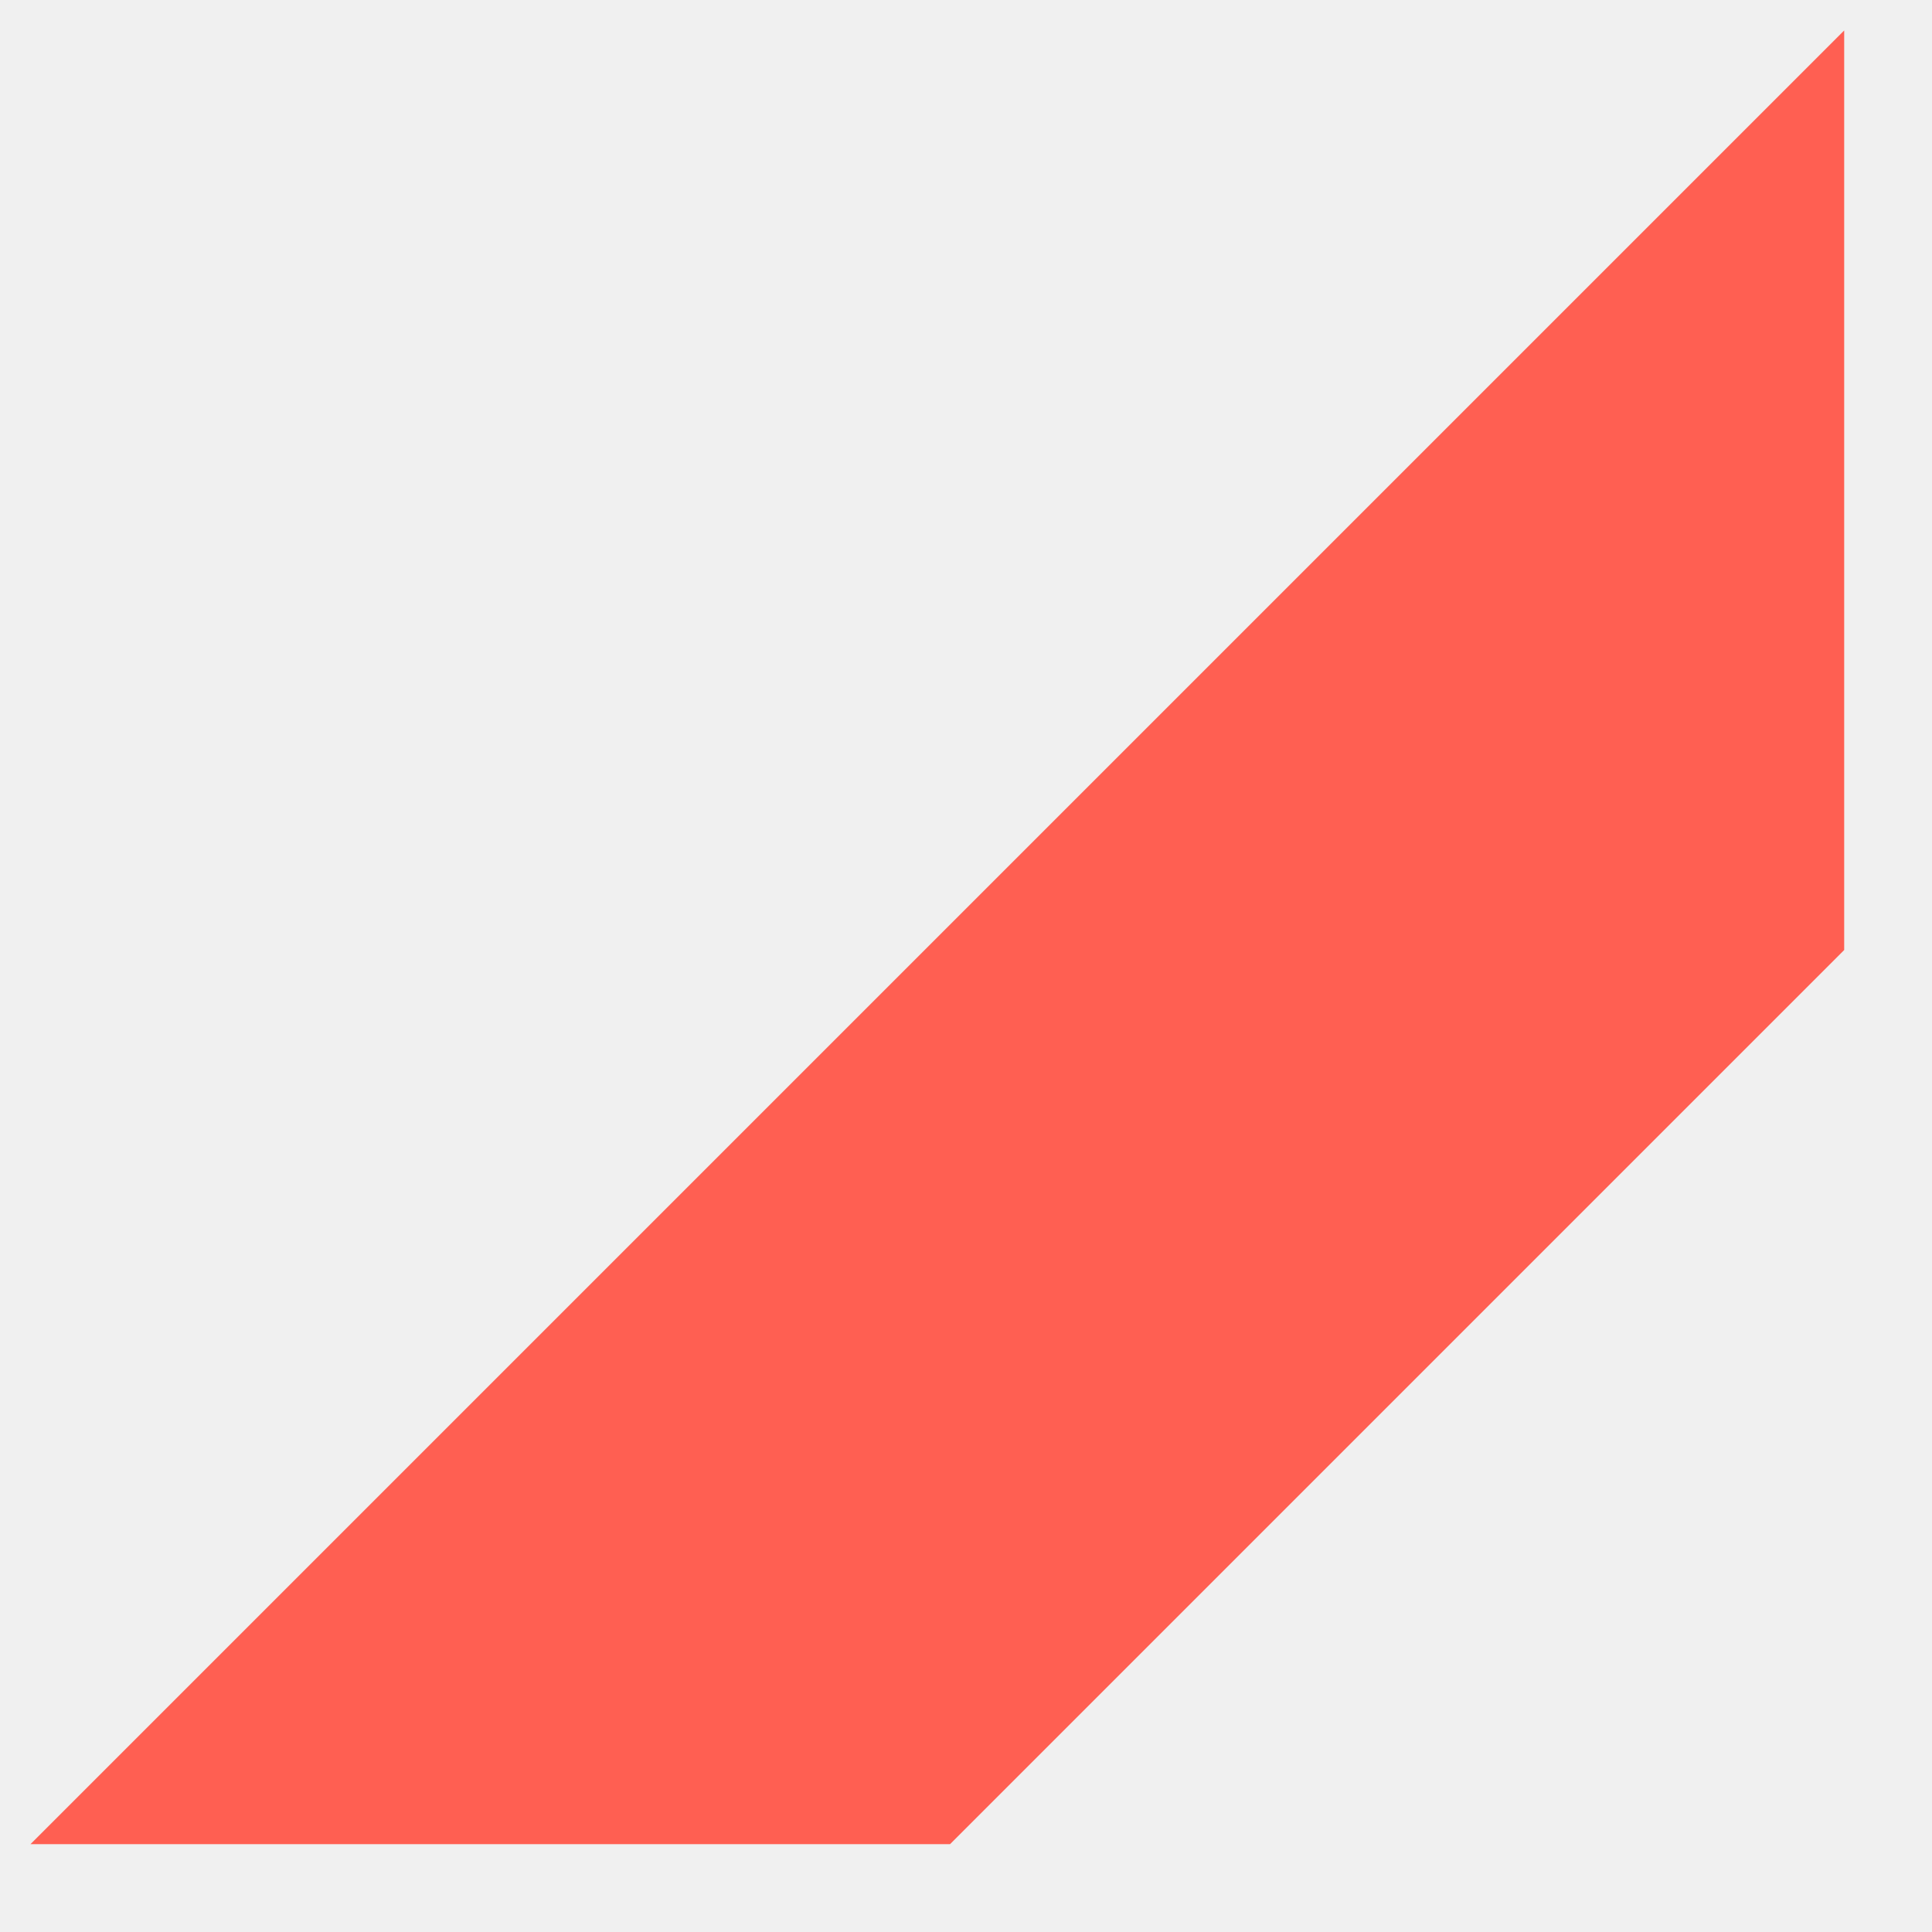
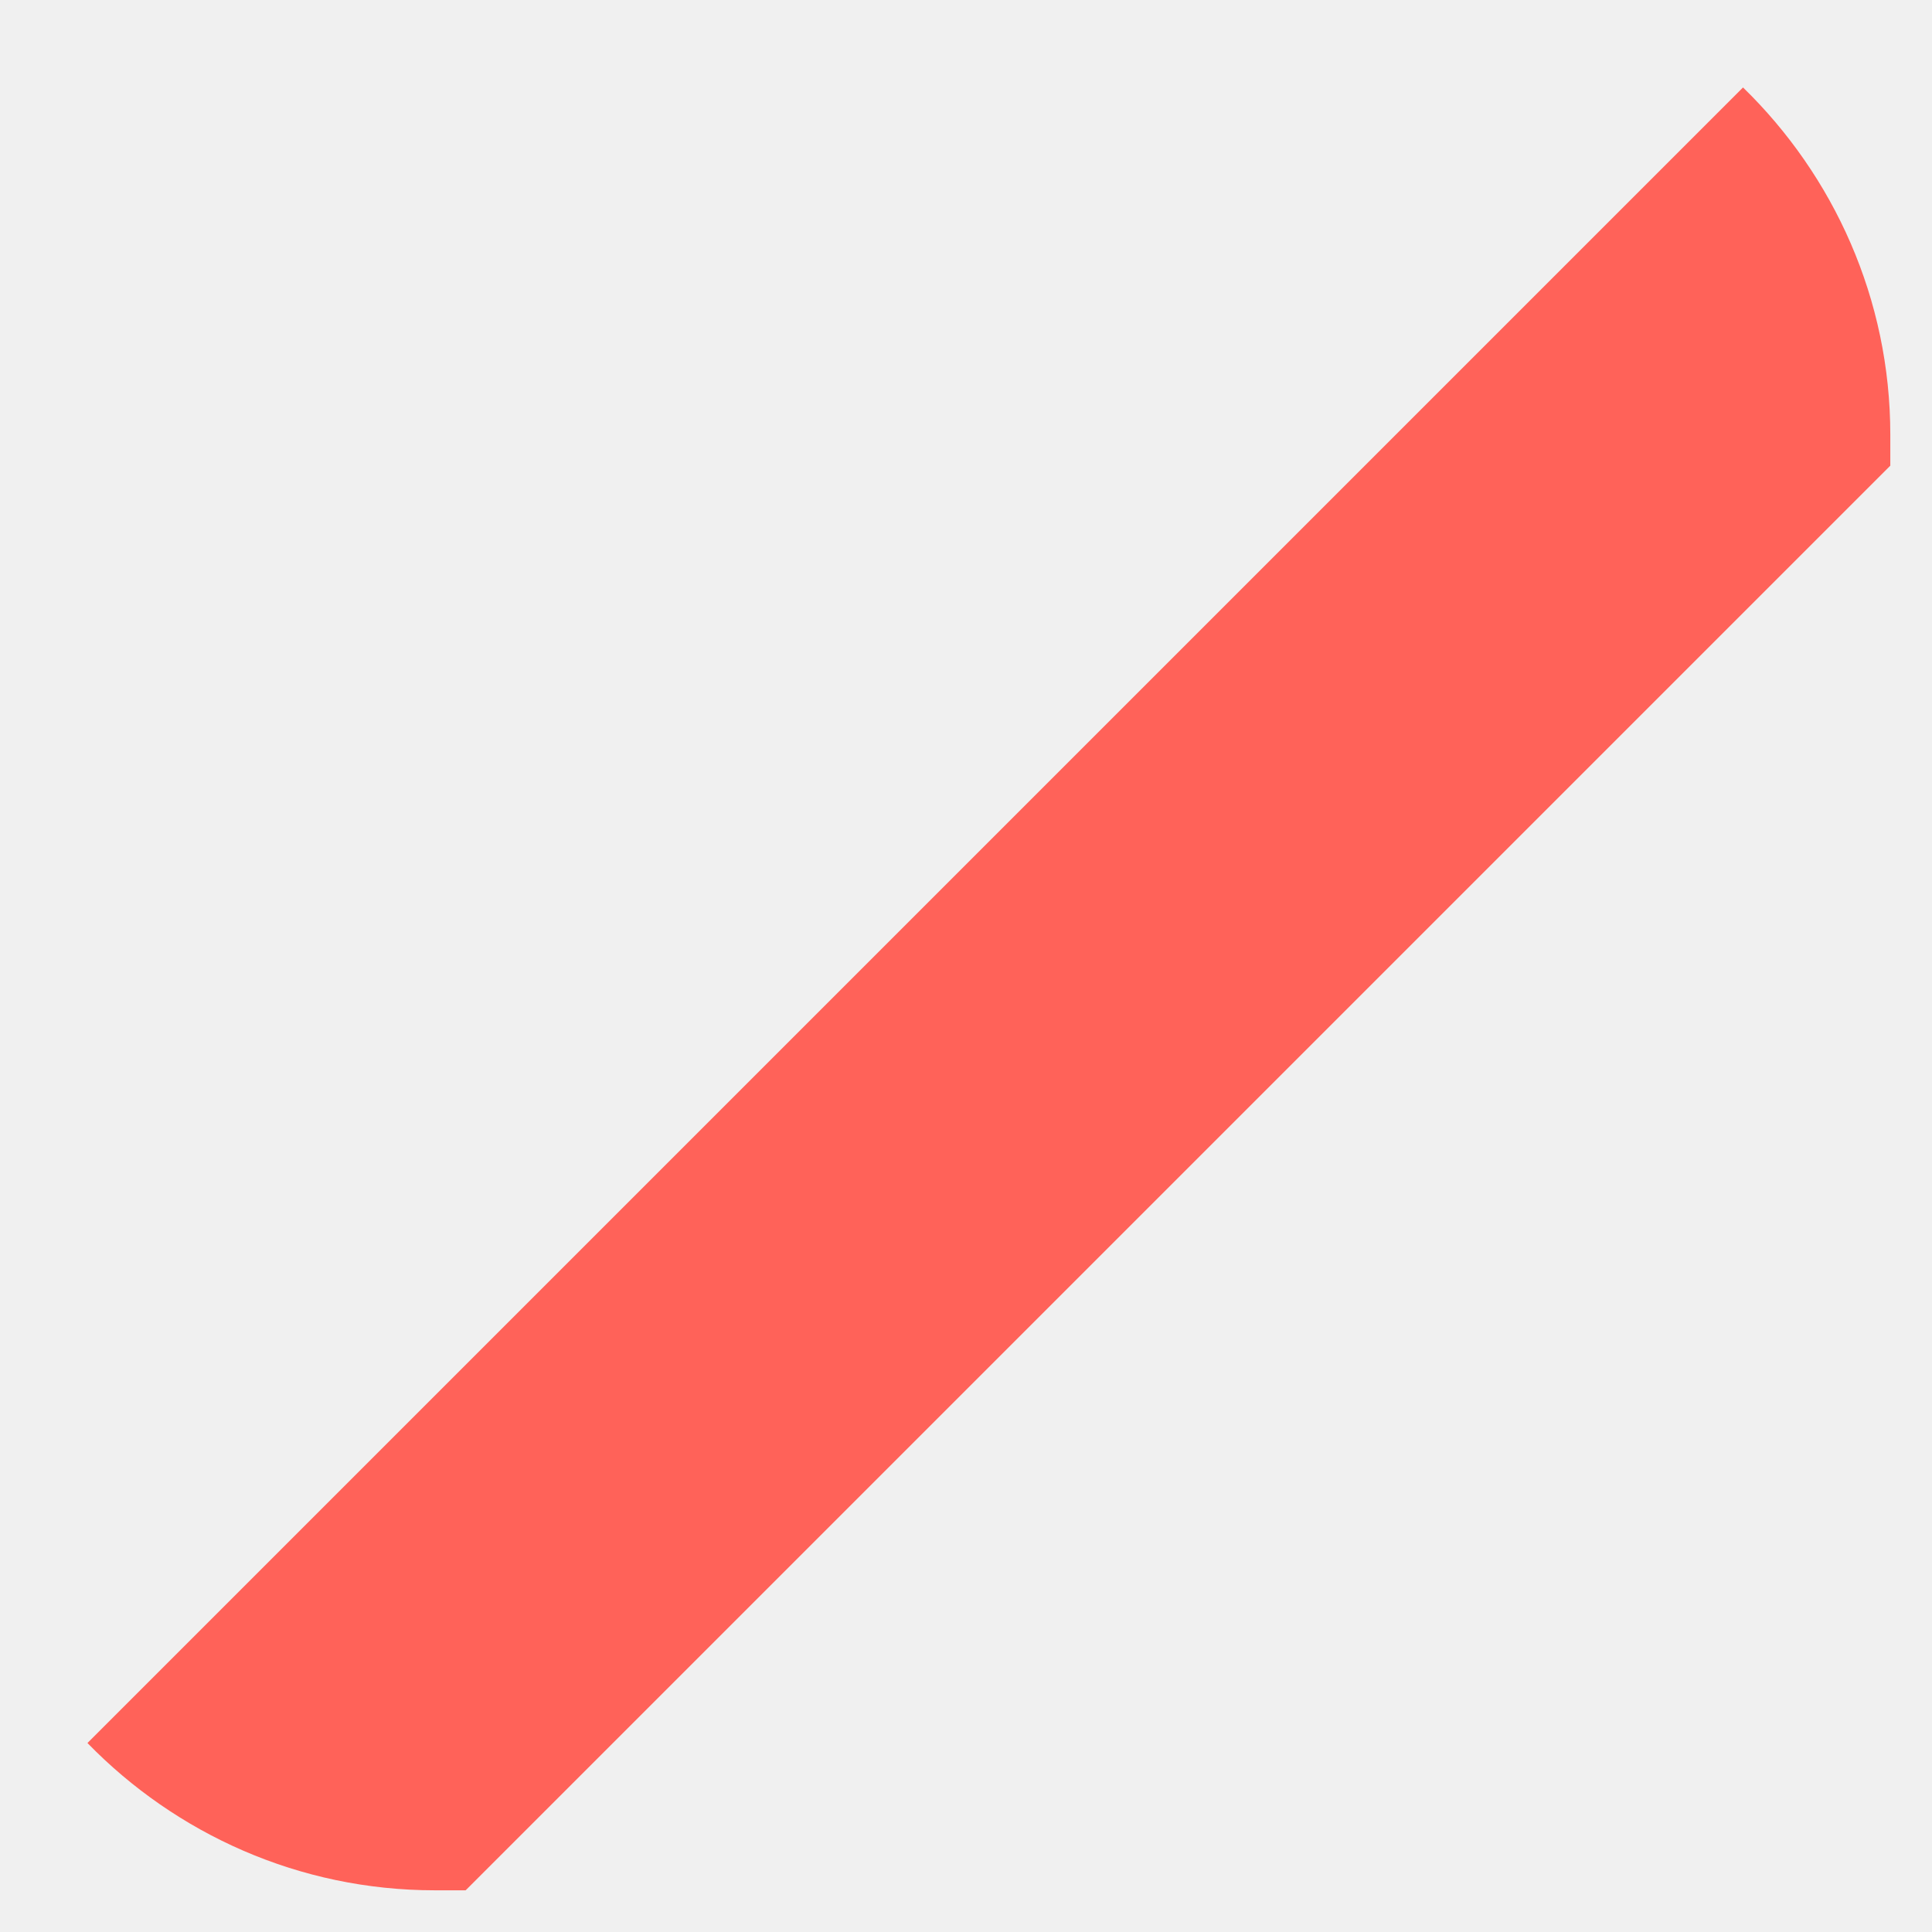
- <svg xmlns="http://www.w3.org/2000/svg" version="1.1" width="22px" height="22px">
+ <svg xmlns="http://www.w3.org/2000/svg" version="1.1" width="38px" height="38px">
  <defs>
    <pattern id="BGPattern" patternUnits="userSpaceOnUse" alignment="0 0" imageRepeat="None" />
-     <mask fill="white" id="Clip4707">
-       <path d="M 0.347 21  L 10.818 21  L 21 10.818  L 21 0.347  L 0.347 21  Z " fill-rule="evenodd" />
+     <mask fill="white" id="Clip5837">
+       <path d="M 37.18 9.159  L 37.18 8.553  C 37.18 5.881  36.069 3.459  34.283 1.72  L 1.72 34.283  C 3.459 36.069  5.881 37.18  8.553 37.18  L 9.159 37.18  L 37.18 9.159  Z " fill-rule="evenodd" />
    </mask>
  </defs>
-   <g transform="matrix(1 0 0 1 -178 -1258 )">
-     <path d="M 0.347 21  L 10.818 21  L 21 10.818  L 21 0.347  L 0.347 21  Z " fill-rule="nonzero" fill="rgba(255, 95, 82, 1)" stroke="none" transform="matrix(1 0 0 1 178 1258 )" class="fill" />
-     <path d="M 0.347 21  L 10.818 21  L 21 10.818  L 21 0.347  L 0.347 21  Z " stroke-width="0" stroke-dasharray="0" stroke="rgba(255, 255, 255, 0)" fill="none" transform="matrix(1 0 0 1 178 1258 )" class="stroke" mask="url(#Clip4707)" />
+   <g transform="matrix(1 0 0 1 -162 -1242 )">
+     <path d="M 37.18 9.159  L 37.18 8.553  C 37.18 5.881  36.069 3.459  34.283 1.72  L 1.72 34.283  C 3.459 36.069  5.881 37.18  8.553 37.18  L 9.159 37.18  L 37.18 9.159  Z " fill-rule="nonzero" fill="rgba(255, 98, 89, 1)" stroke="none" transform="matrix(1 0 0 1 162 1242 )" class="fill" />
+     <path d="M 37.18 9.159  L 37.18 8.553  C 37.18 5.881  36.069 3.459  34.283 1.72  L 1.72 34.283  C 3.459 36.069  5.881 37.18  8.553 37.18  L 9.159 37.18  L 37.18 9.159  Z " stroke-width="0" stroke-dasharray="0" stroke="rgba(255, 255, 255, 0)" fill="none" transform="matrix(1 0 0 1 162 1242 )" class="stroke" mask="url(#Clip5837)" />
  </g>
</svg>
